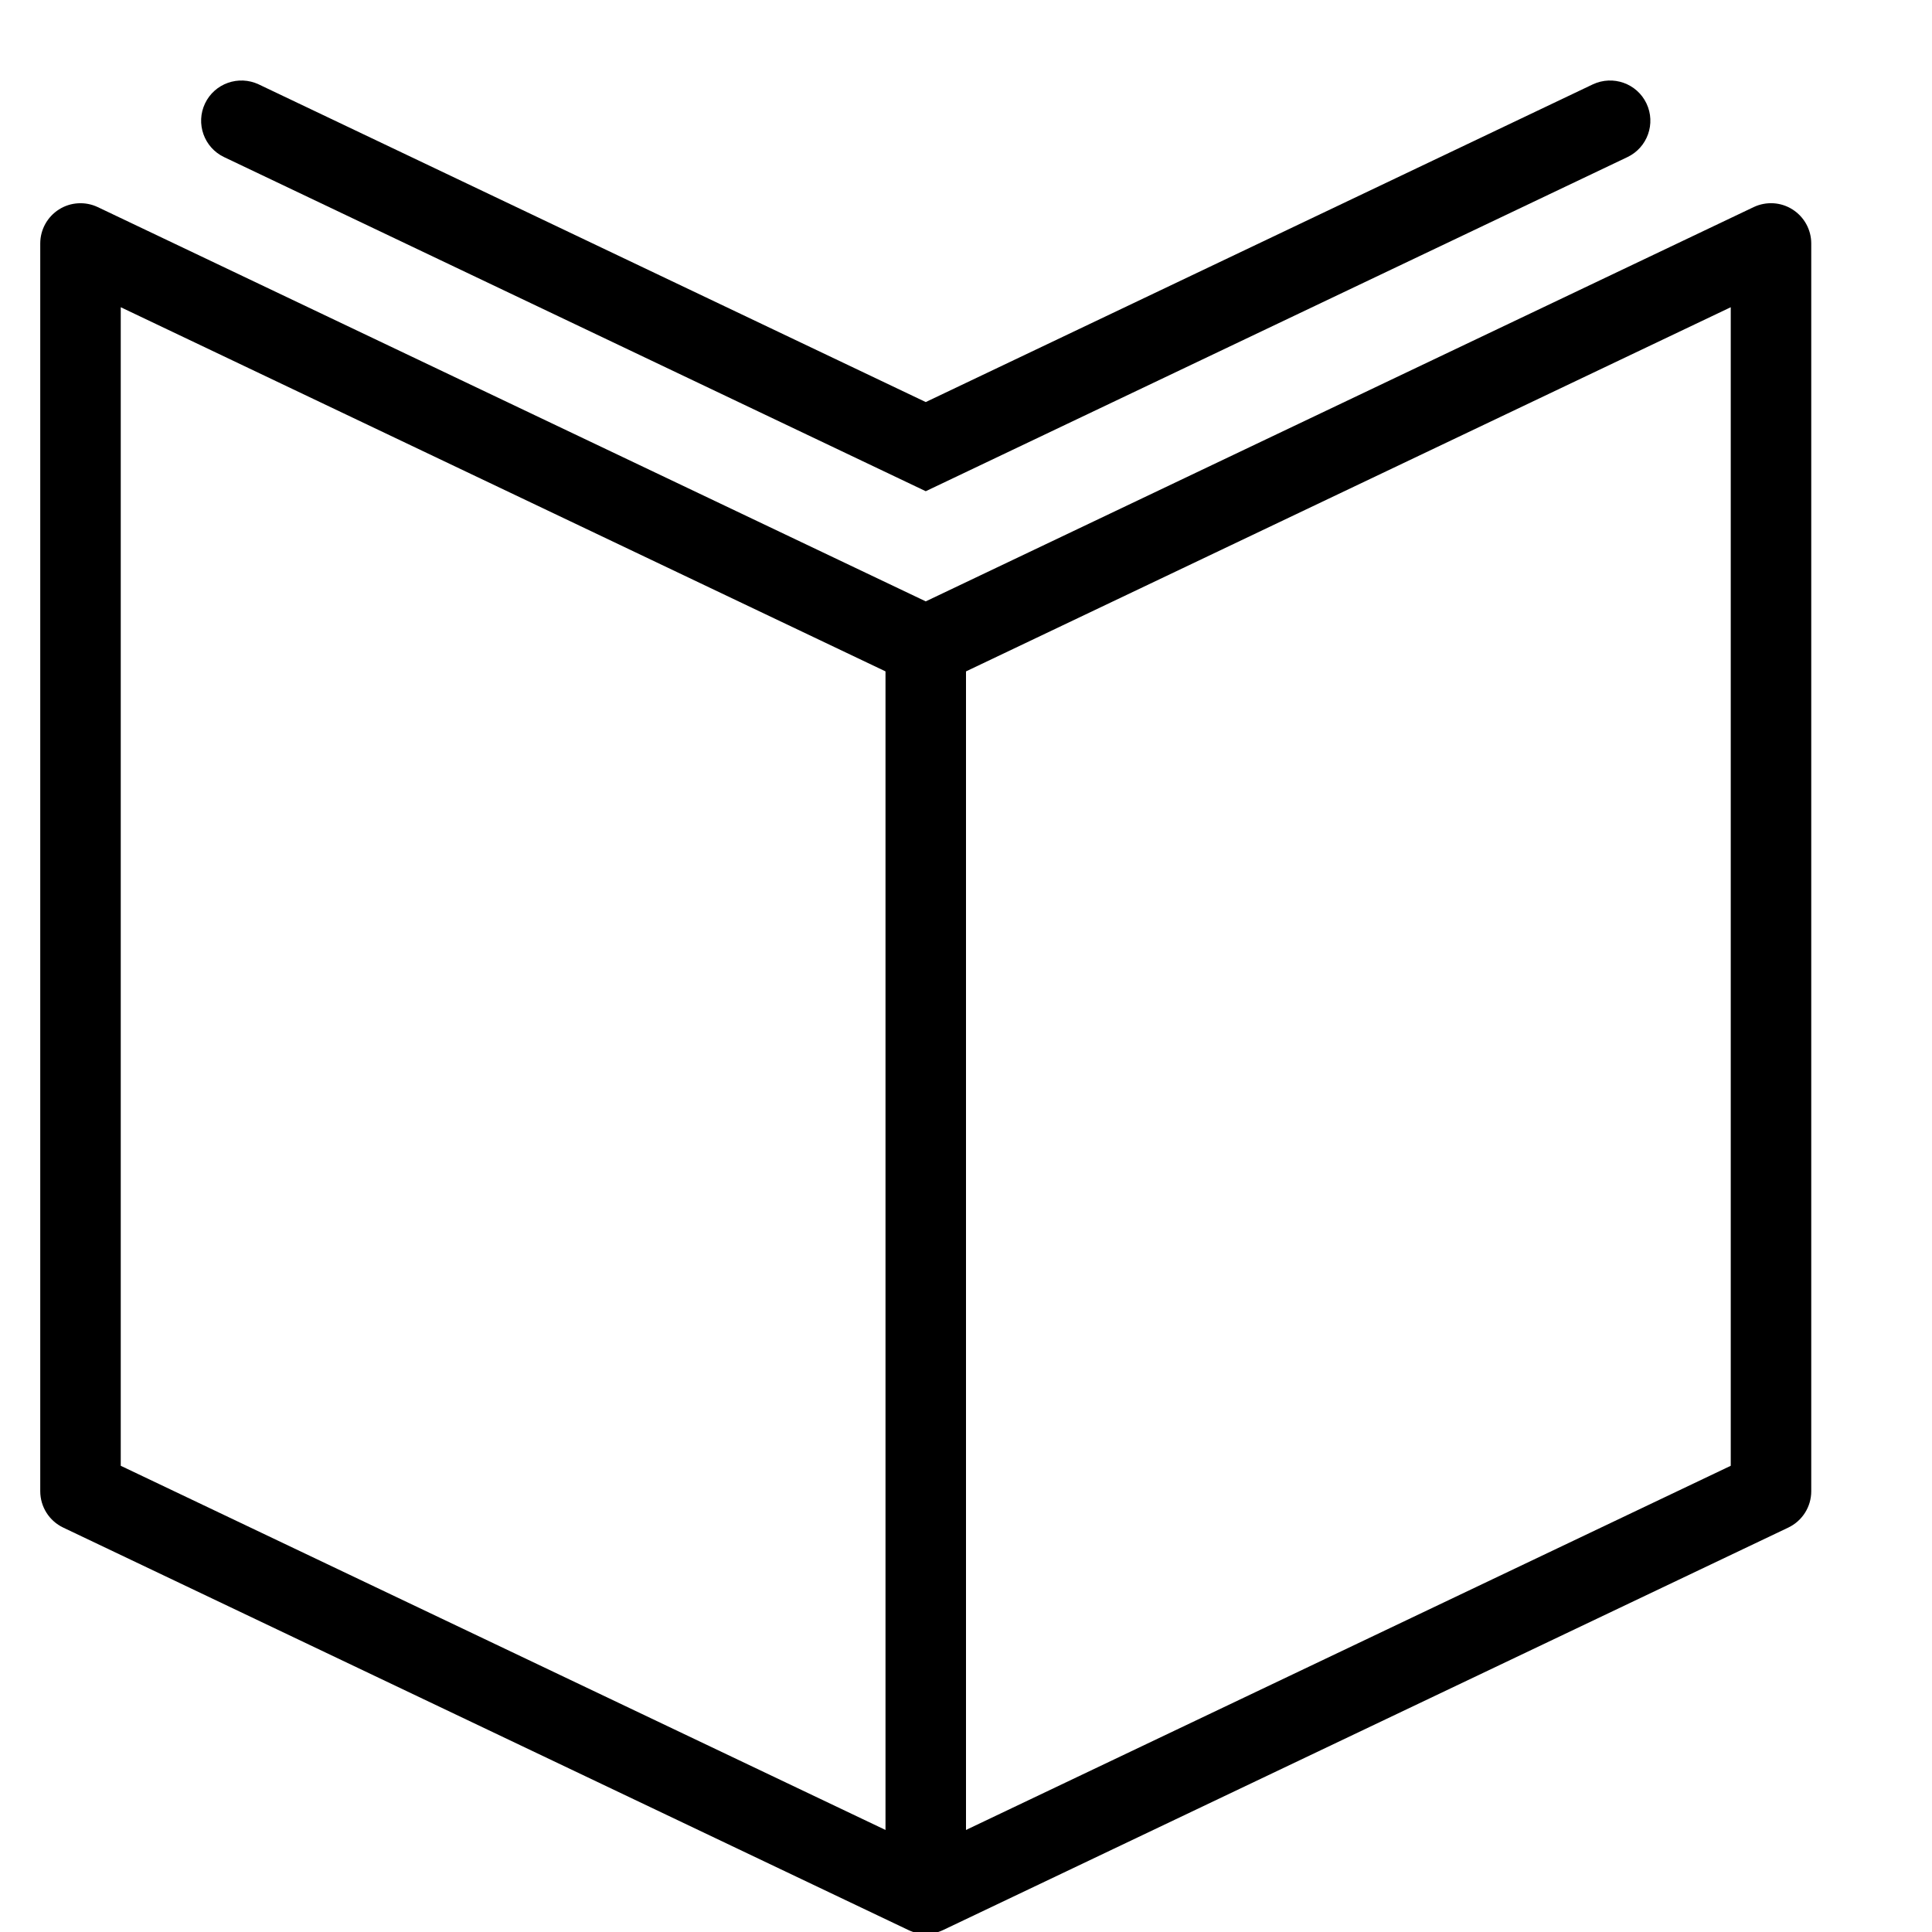
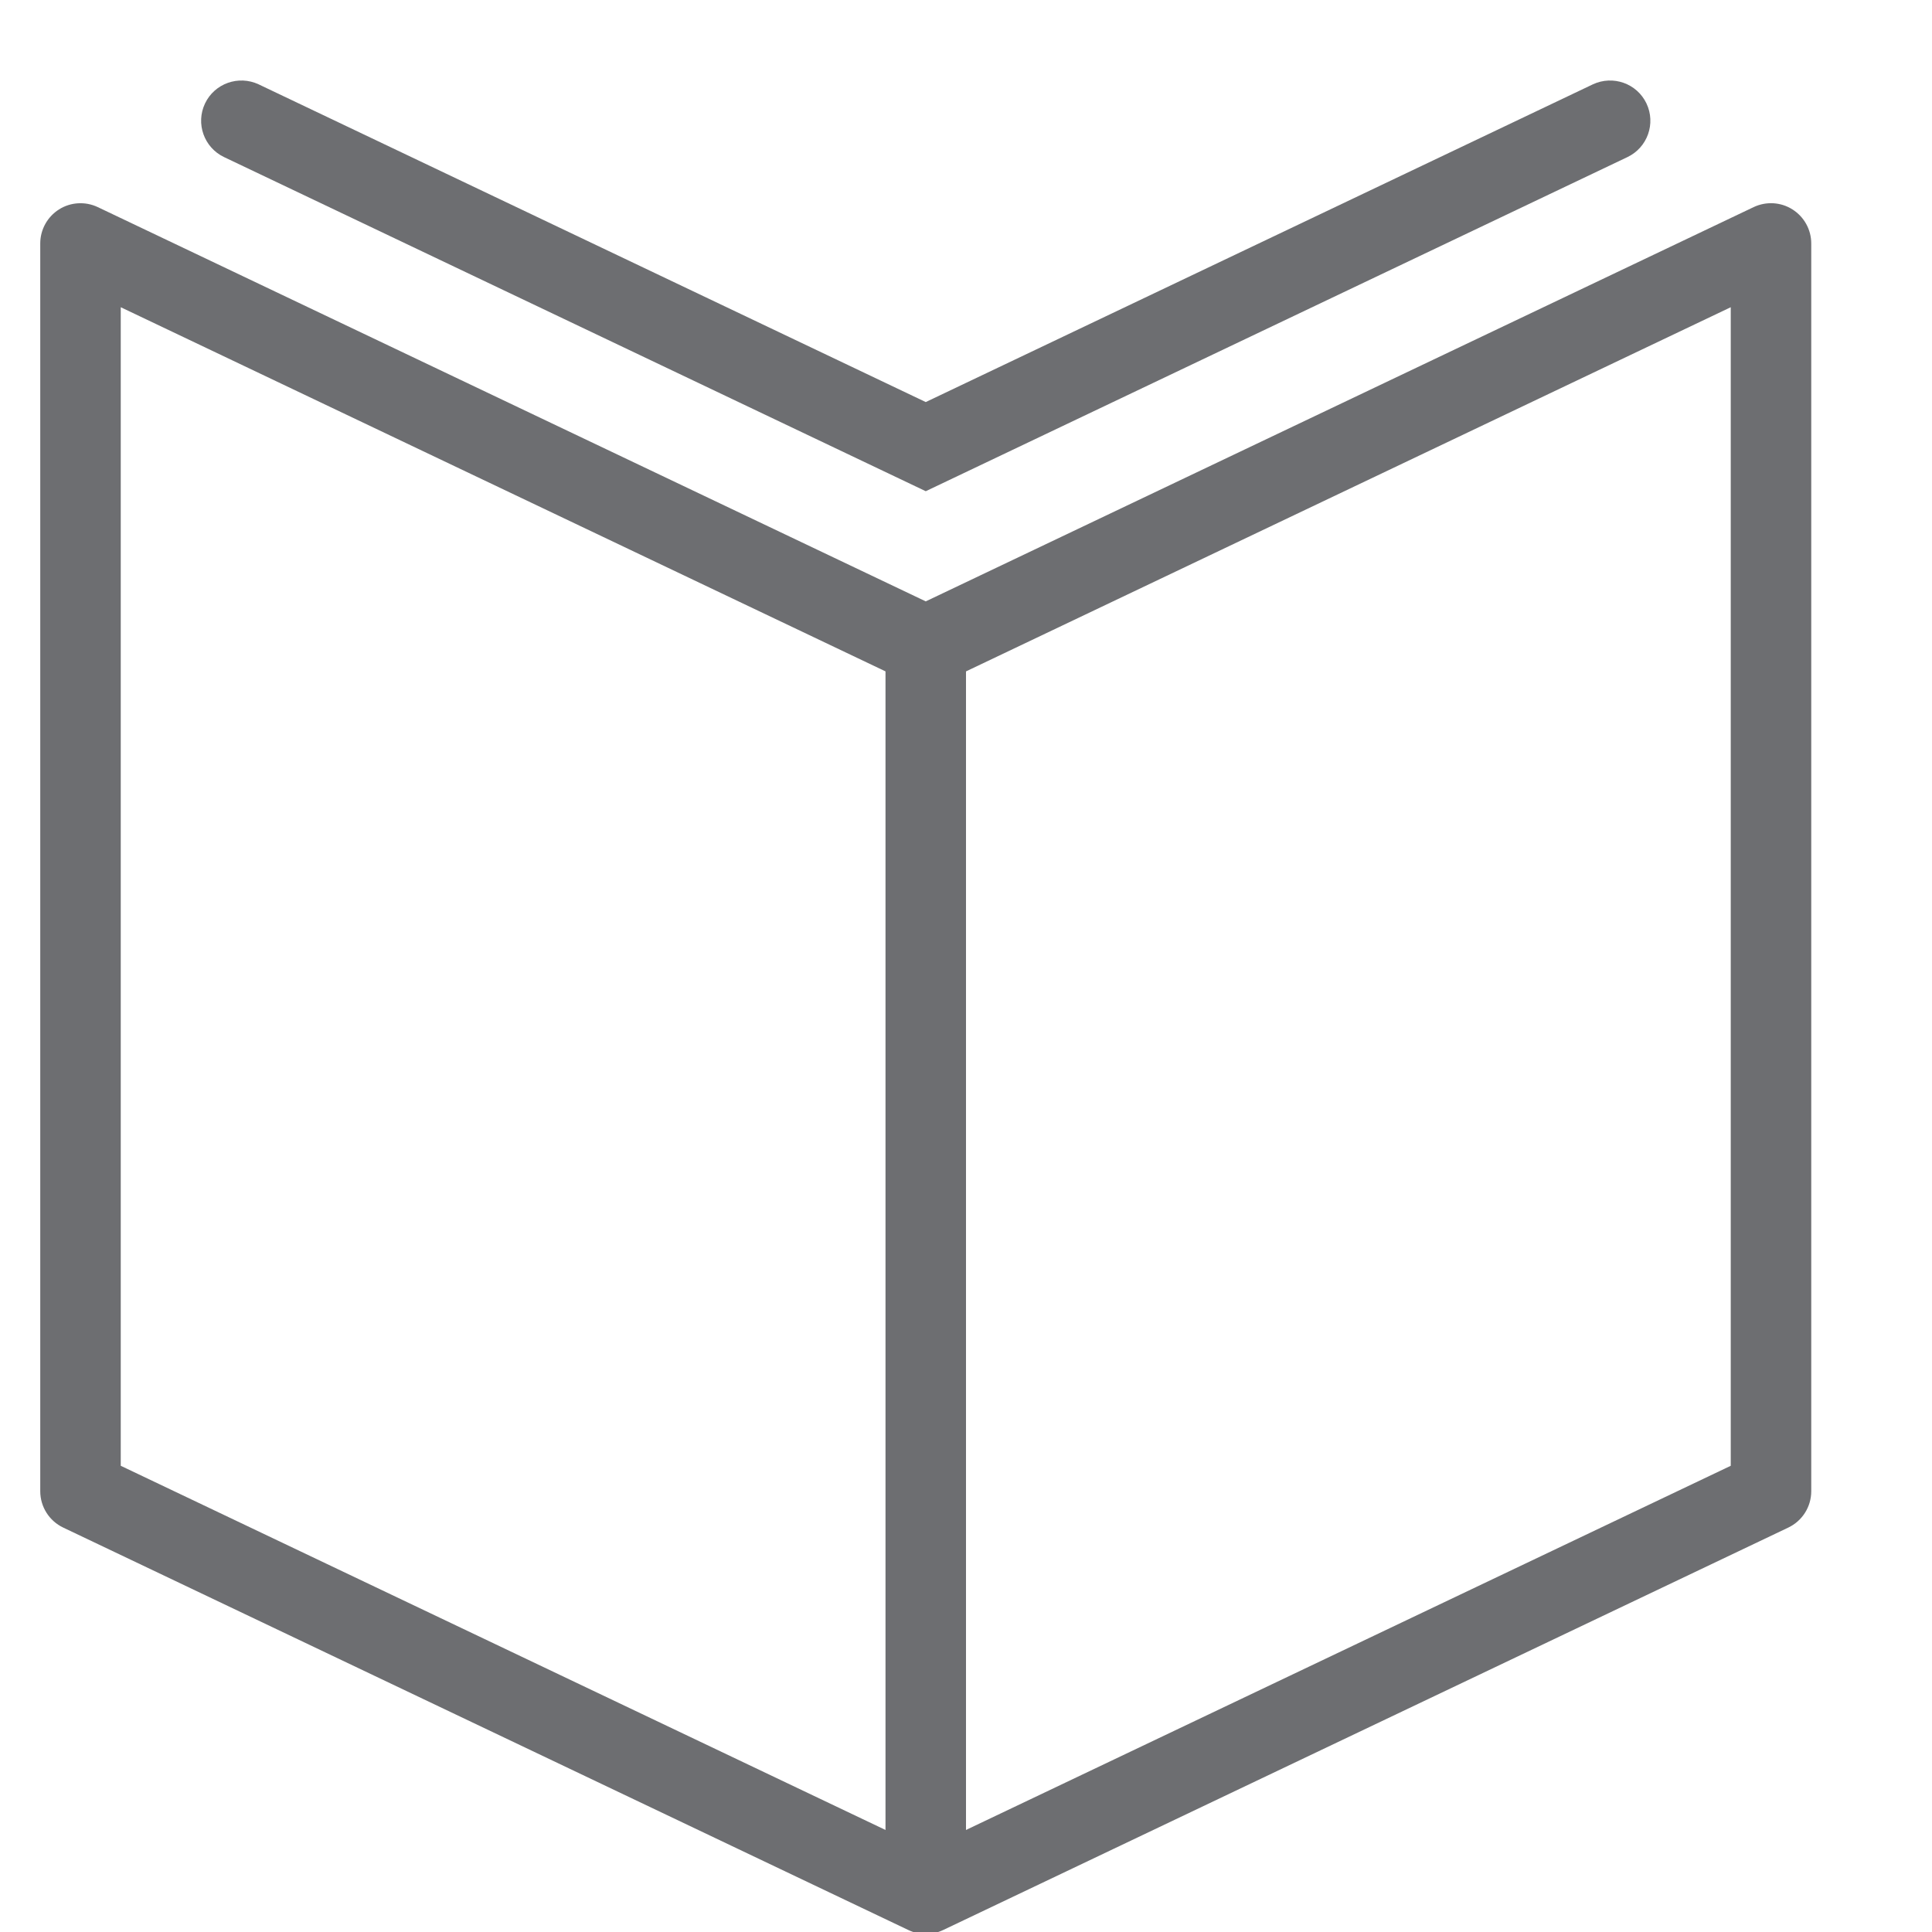
<svg xmlns="http://www.w3.org/2000/svg" enable-background="new 0 0 48 48" height="48px" version="1.1" viewBox="0 0 48 48" width="48px" xml:space="preserve">
  <g id="Expanded">
    <g>
      <g>
-         <path d="M23,48.049c-0.147,0-0.294-0.032-0.43-0.097l-21-10C1.222,37.786,1,37.435,1,37.049v-31c0-0.343,0.176-0.662,0.466-0.846     C1.755,5.02,2.12,4.999,2.43,5.146L23,14.941l20.57-9.796c0.31-0.146,0.673-0.126,0.963,0.058C44.824,5.387,45,5.706,45,6.049v31     c0,0.386-0.222,0.737-0.57,0.903l-21,10C23.294,48.017,23.147,48.049,23,48.049z M3,36.417l20,9.524l20-9.524V7.633l-19.57,9.319     c-0.271,0.129-0.588,0.129-0.859,0L3,7.633V36.417z" />
+         <path d="M23,48.049c-0.147,0-0.294-0.032-0.43-0.097l-21-10C1.222,37.786,1,37.435,1,37.049v-31c0-0.343,0.176-0.662,0.466-0.846     C1.755,5.02,2.12,4.999,2.43,5.146L23,14.941l20.57-9.796c0.31-0.146,0.673-0.126,0.963,0.058C44.824,5.387,45,5.706,45,6.049v31     c0,0.386-0.222,0.737-0.57,0.903l-21,10C23.294,48.017,23.147,48.049,23,48.049z M3,36.417l20,9.524l20-9.524V7.633l-19.57,9.319     c-0.271,0.129-0.588,0.129-0.859,0L3,7.633V36.417z" fill="#6D6E71" />
      </g>
      <g>
-         <path d="M23,12.204L5.567,3.903C5.068,3.665,4.857,3.068,5.094,2.57c0.238-0.499,0.834-0.708,1.333-0.474L23,9.989l16.573-7.893     c0.5-0.234,1.095-0.025,1.333,0.474c0.237,0.498,0.026,1.095-0.473,1.333L23,12.204z" />
+         <path d="M23,12.204L5.567,3.903C5.068,3.665,4.857,3.068,5.094,2.57c0.238-0.499,0.834-0.708,1.333-0.474L23,9.989l16.573-7.893     c0.5-0.234,1.095-0.025,1.333,0.474c0.237,0.498,0.026,1.095-0.473,1.333L23,12.204z" fill="#6D6E71" />
      </g>
      <g>
-         <rect height="31" width="2" x="22" y="16.049" />
+         <rect height="31" width="2" x="22" y="16.049" fill="#6D6E71" />
      </g>
    </g>
  </g>
</svg>
